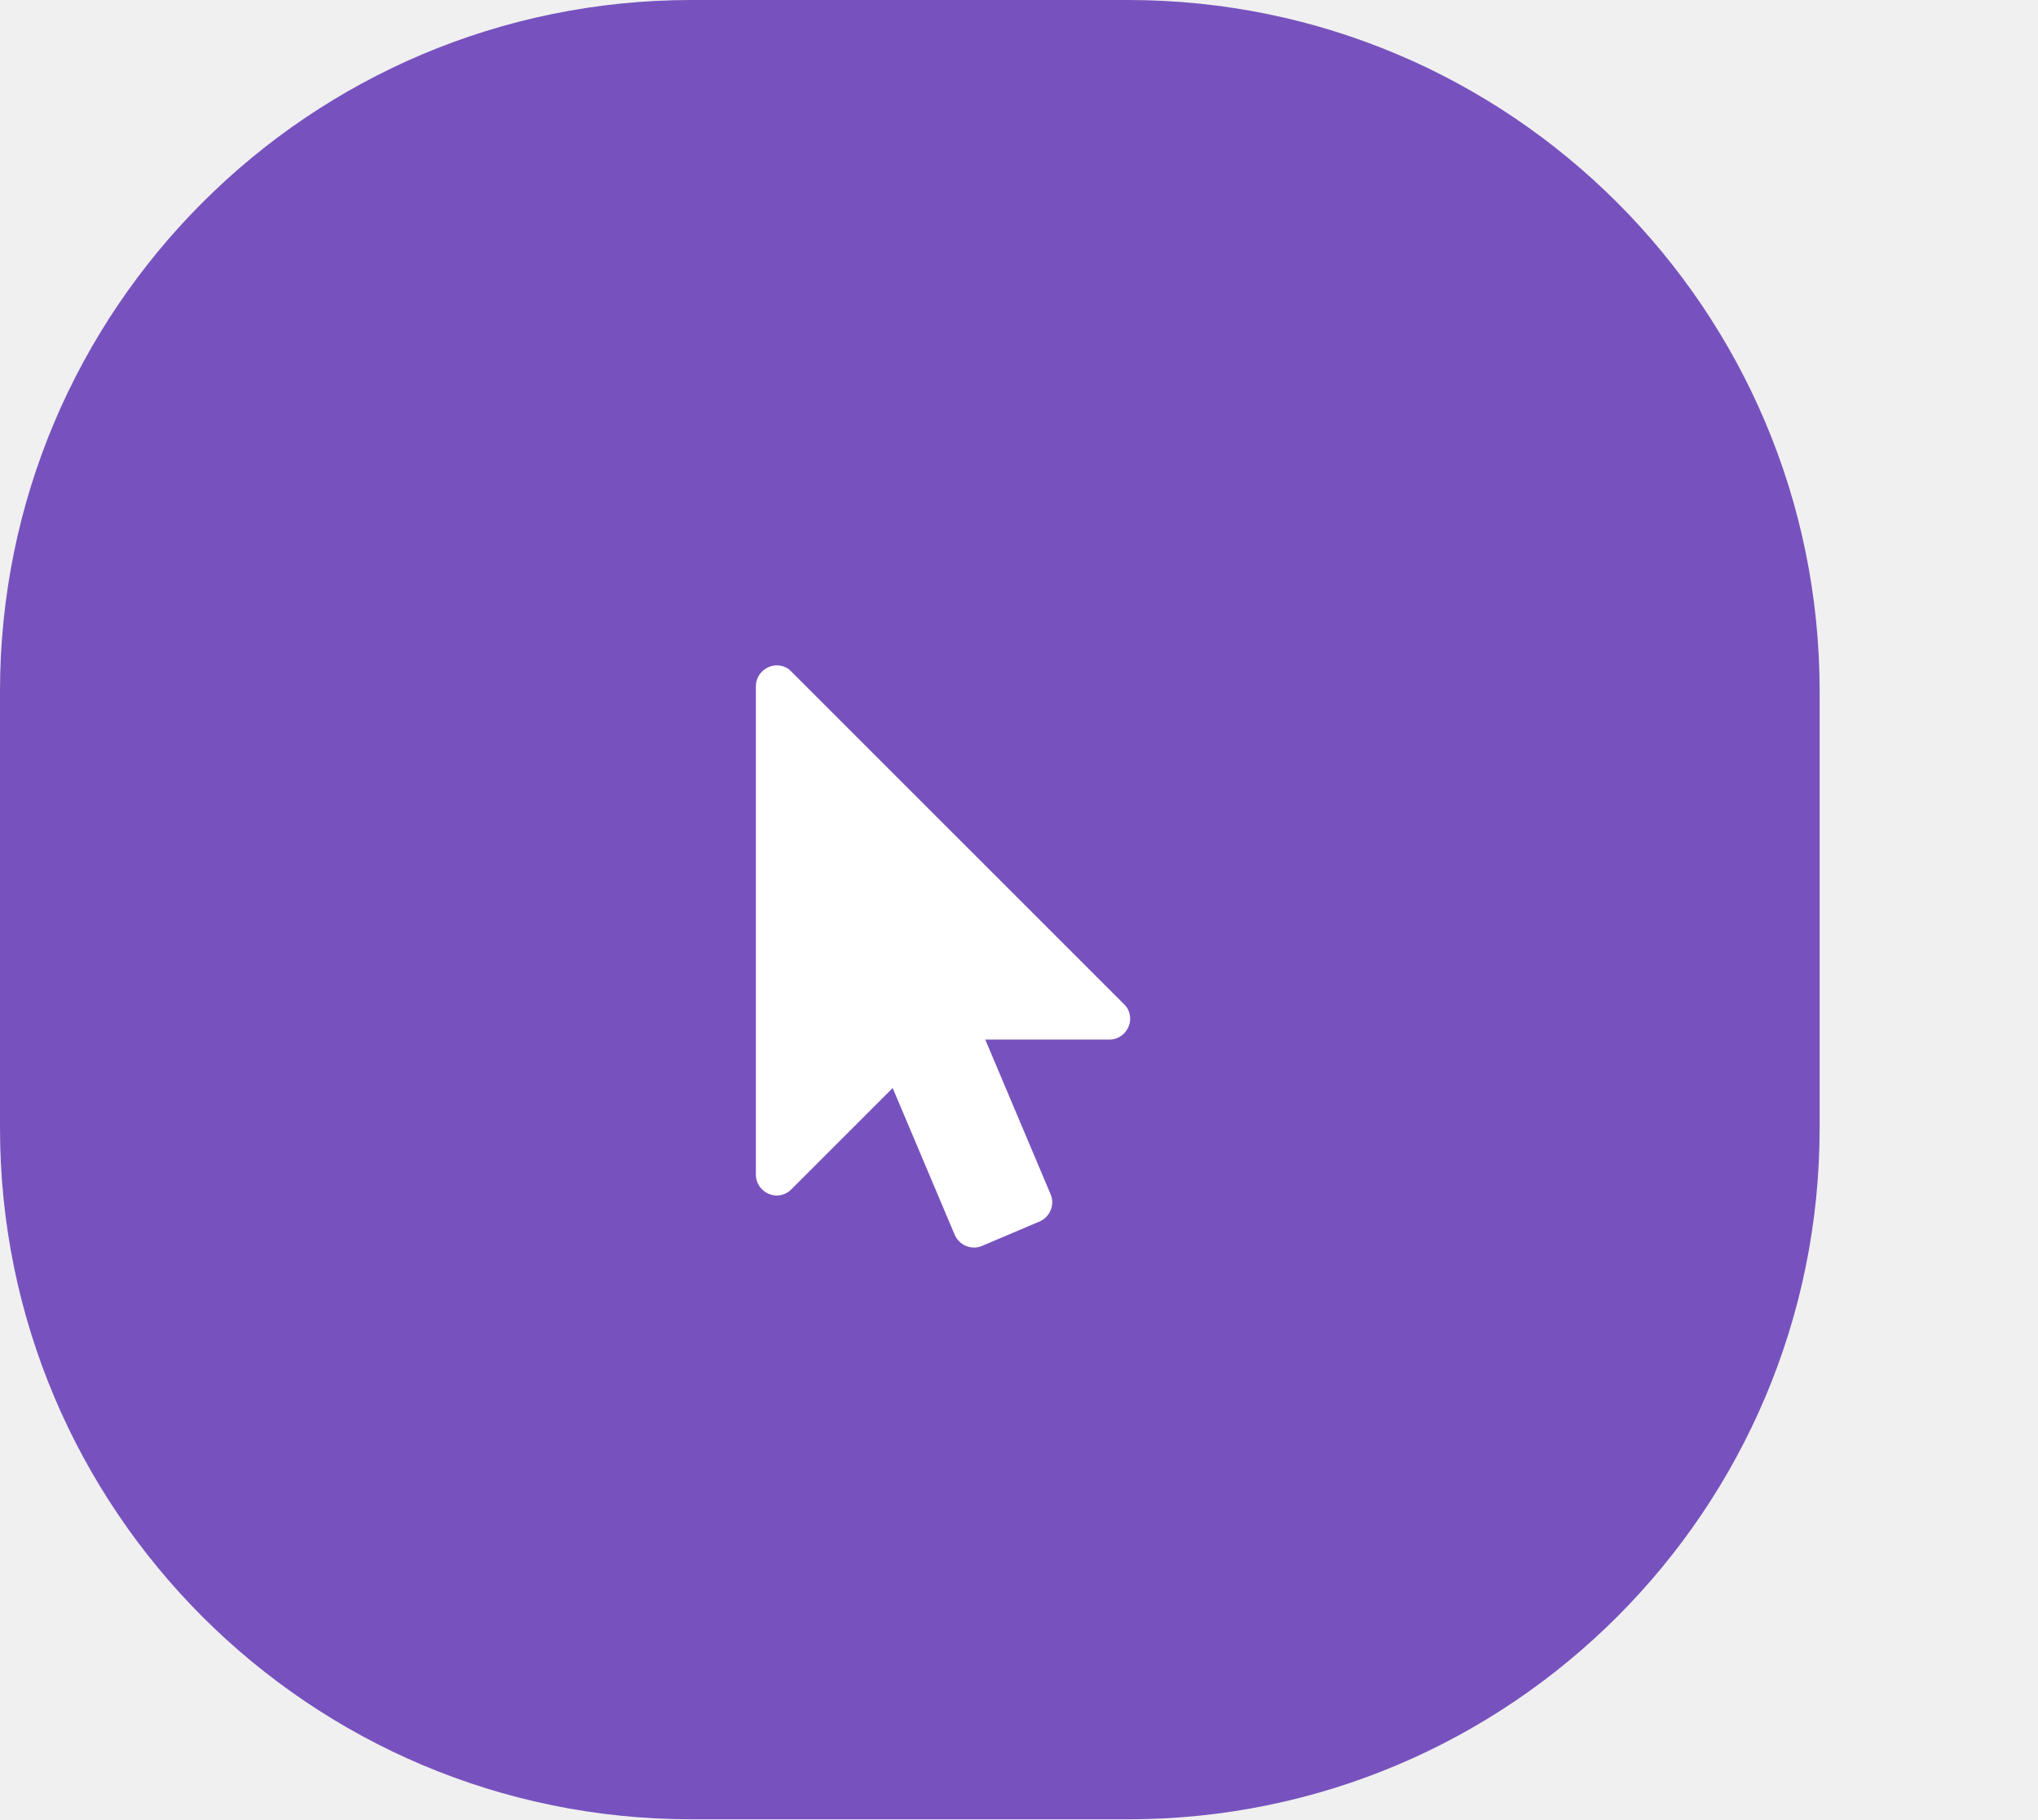
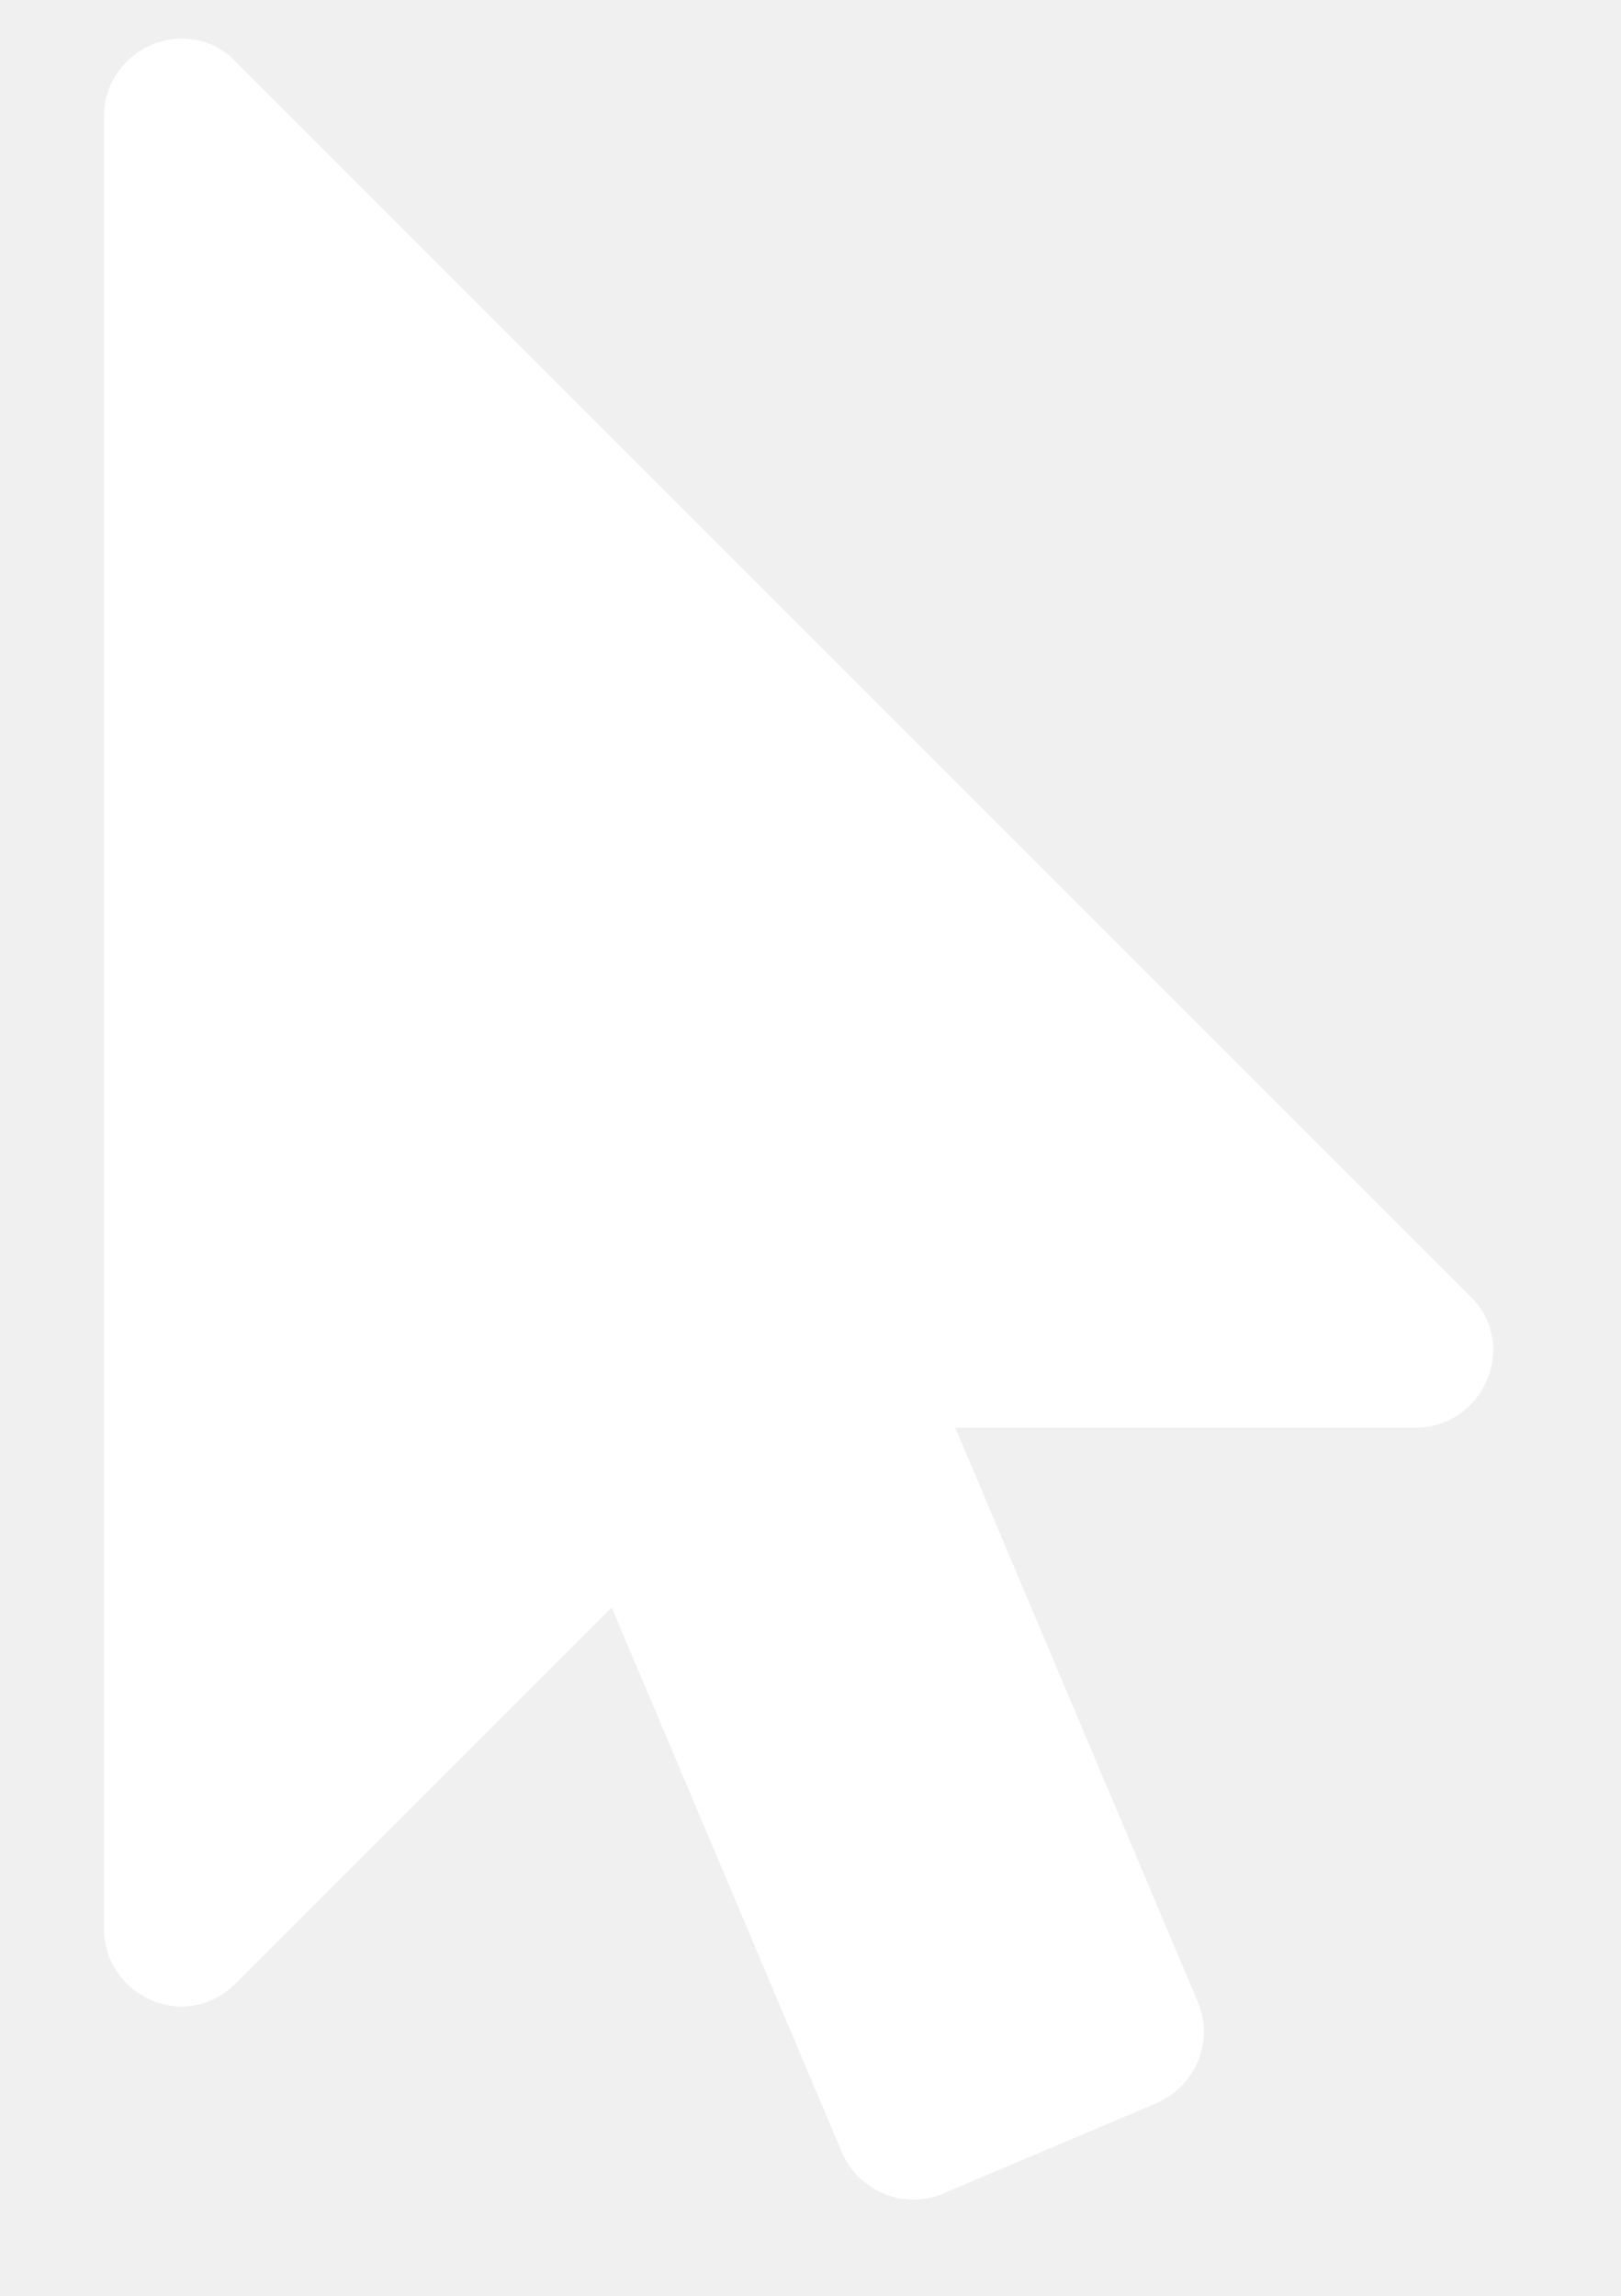
- <svg xmlns="http://www.w3.org/2000/svg" width="56" height="50" viewBox="0 0 56 50" fill="none">
-   <rect width="50" height="50" rx="19" fill="#7752BE" />
-   <path d="M30.886 27.598L21.743 18.455C21.636 18.339 21.493 18.286 21.341 18.286C21.27 18.286 21.189 18.304 21.127 18.33C20.913 18.42 20.77 18.625 20.77 18.857V32.286C20.77 32.518 20.913 32.723 21.127 32.812C21.189 32.839 21.27 32.857 21.341 32.857C21.493 32.857 21.636 32.795 21.743 32.688L24.529 29.902L26.234 33.938C26.359 34.223 26.689 34.366 26.984 34.241L28.564 33.571C28.85 33.446 28.993 33.116 28.868 32.821L27.073 28.571H30.484C30.716 28.571 30.922 28.429 31.011 28.214C31.1 28.009 31.056 27.759 30.886 27.598Z" fill="white" />
+ <svg xmlns="http://www.w3.org/2000/svg" width="12" height="17" viewBox="0 0 12 17" fill="none">
+   <path d="M10.886 9.598L1.743 0.455C1.636 0.339 1.493 0.286 1.341 0.286C1.27 0.286 1.19 0.304 1.127 0.33C0.913 0.42 0.77 0.625 0.77 0.857V14.286C0.77 14.518 0.913 14.723 1.127 14.812C1.19 14.839 1.27 14.857 1.341 14.857C1.493 14.857 1.636 14.795 1.743 14.688L4.529 11.902L6.234 15.938C6.359 16.223 6.69 16.366 6.984 16.241L8.565 15.571C8.85 15.446 8.993 15.116 8.868 14.821L7.073 10.571H10.484C10.716 10.571 10.922 10.429 11.011 10.214C11.1 10.009 11.056 9.759 10.886 9.598Z" fill="white" />
</svg>
